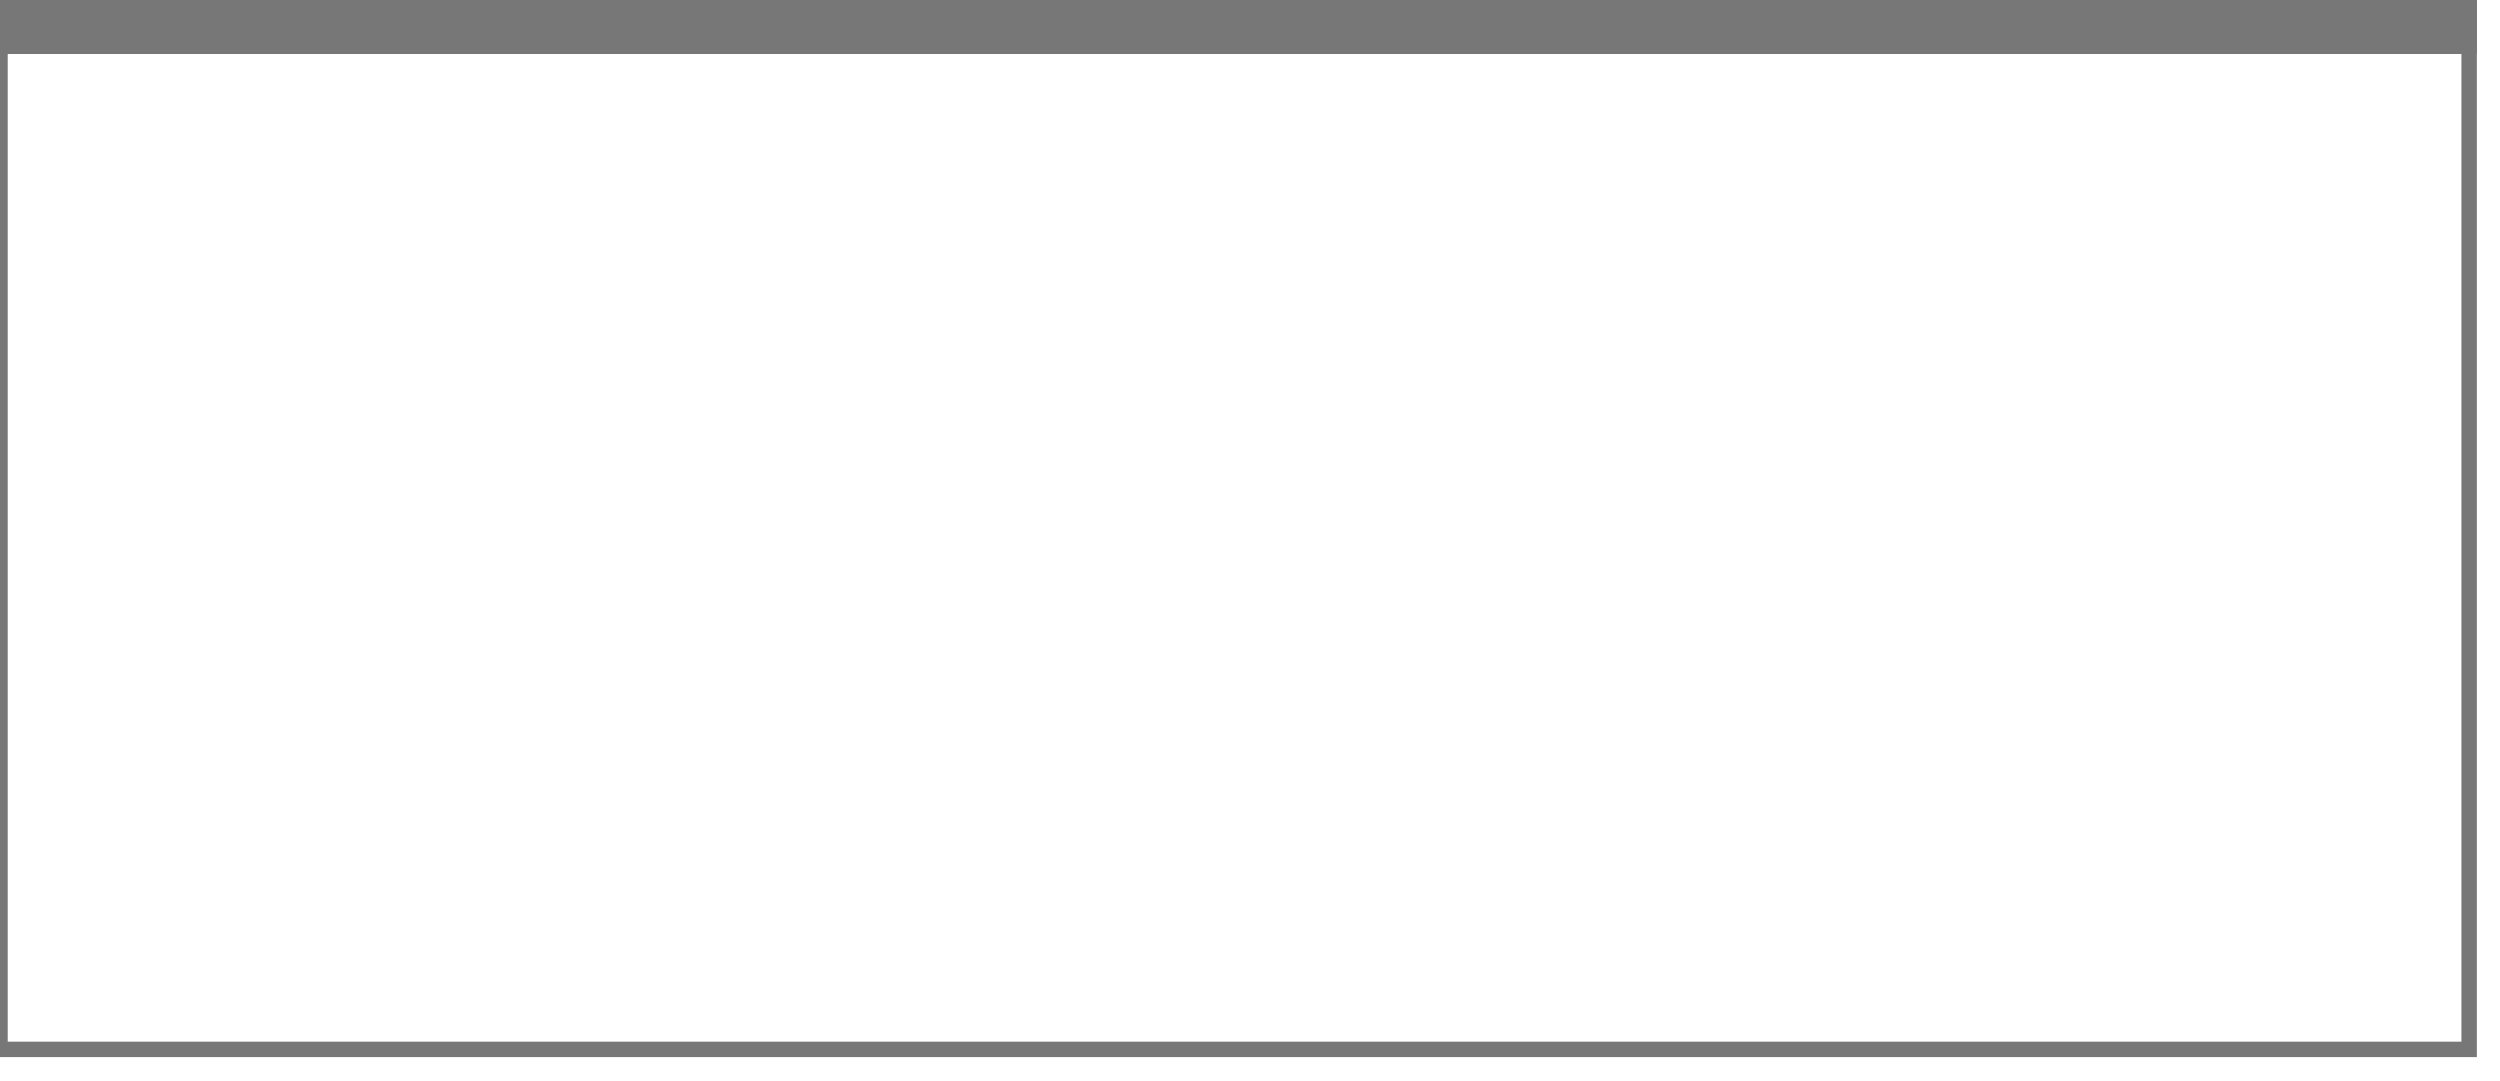
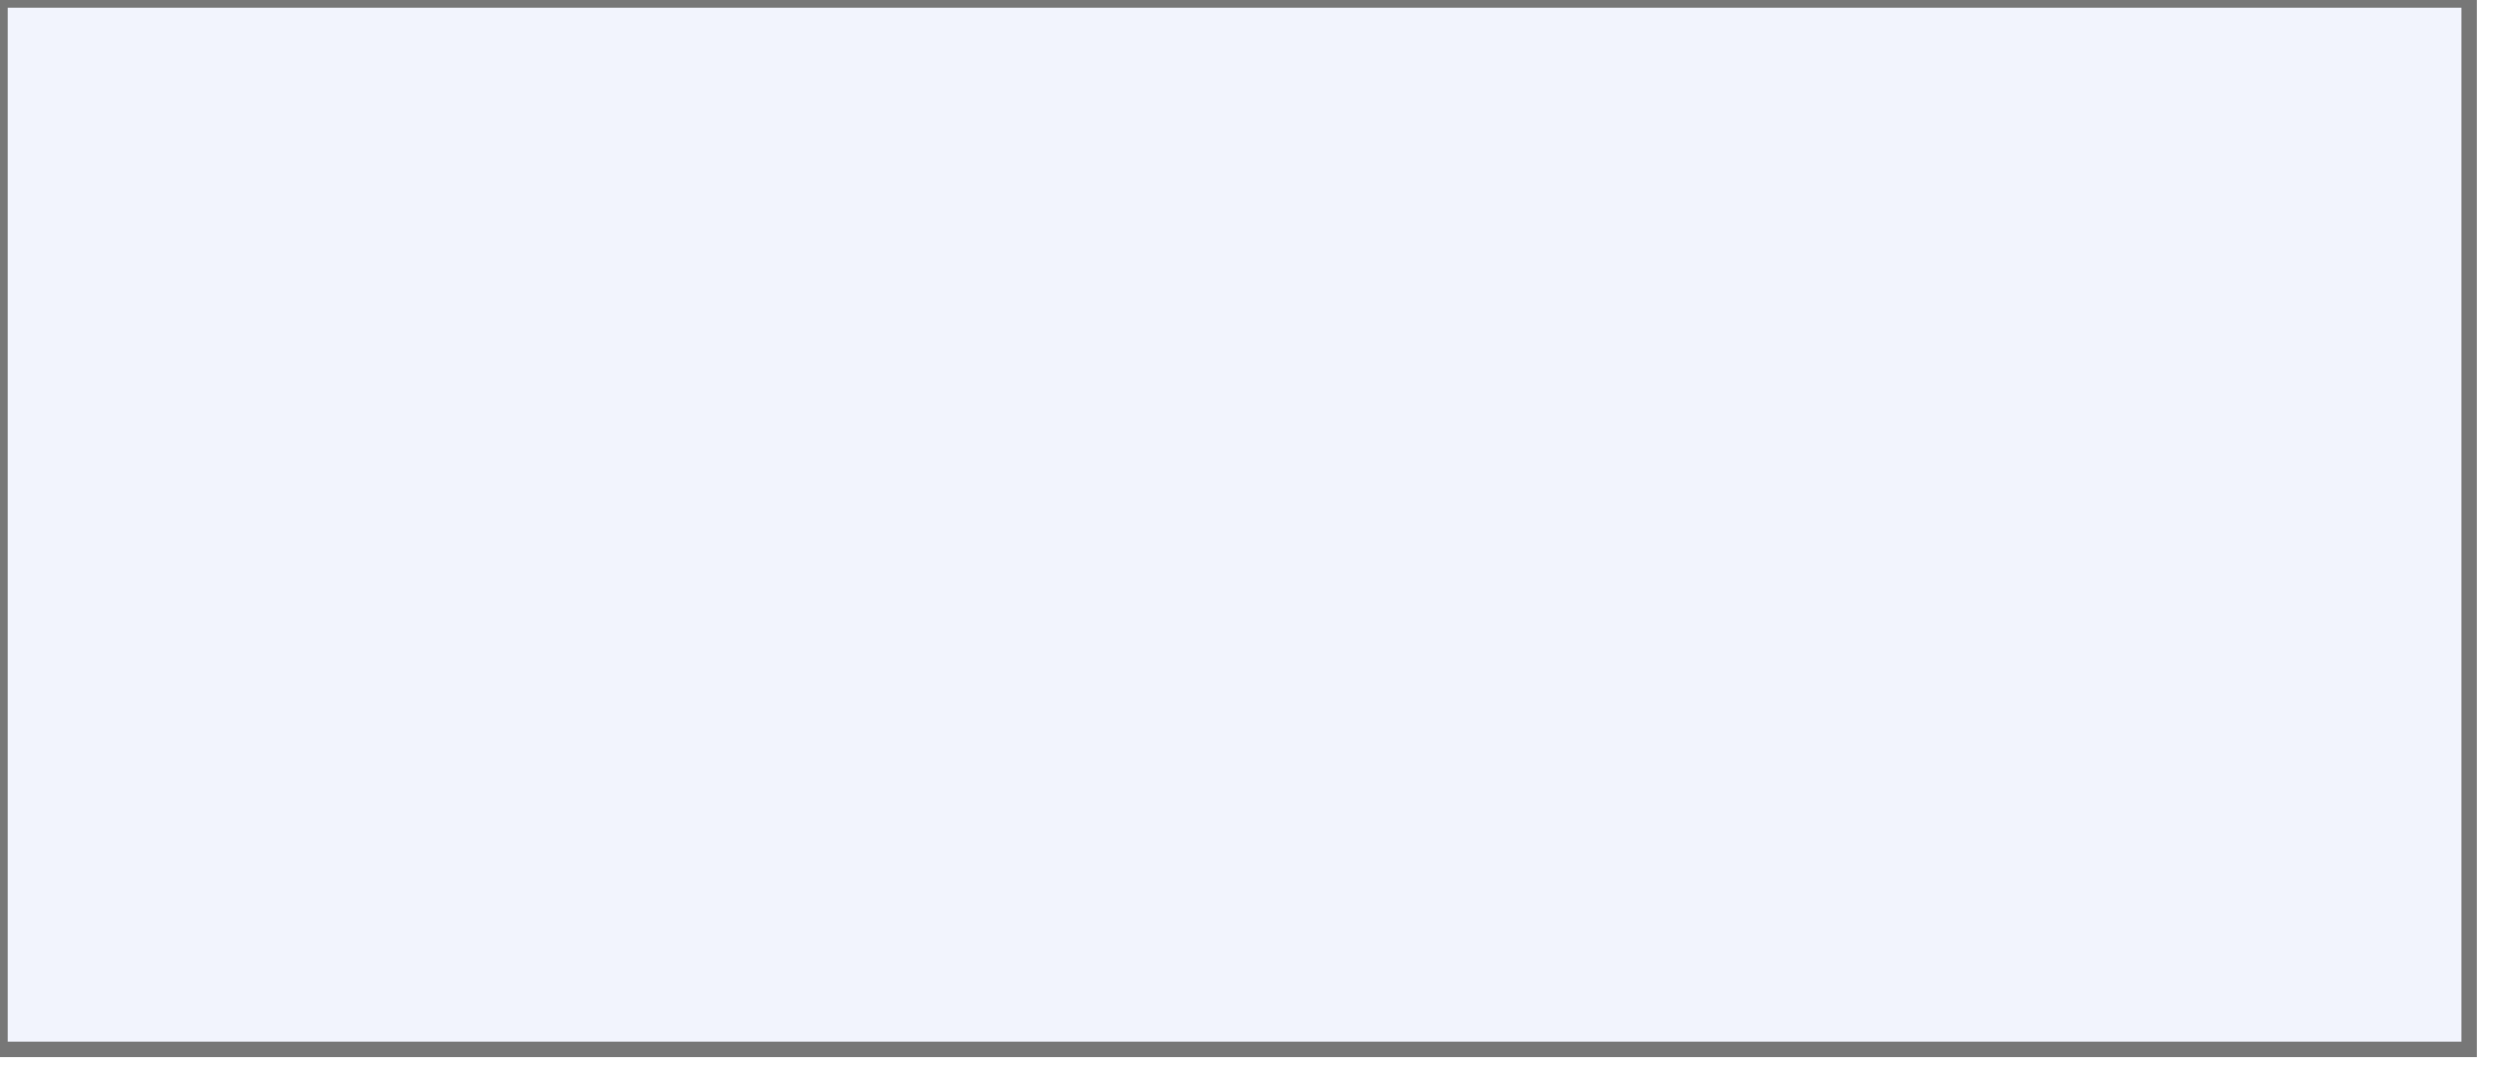
<svg xmlns="http://www.w3.org/2000/svg" xmlns:ns1="http://www.b3mn.org/oryx" width="162" height="70" version="1.0">
  <defs />
  <g ns1:minimumSize="40 34">
-     <rect ns1:anchor="top" ns1:resize="vertical horizontal" x="0" y="0" width="160" height="68" stroke="#777777" stroke-width="1" fill="none" />
-     <rect ns1:anchor="top" ns1:resize="vertical horizontal" x="0" y="0" width="160" height="3" stroke="#777777" stroke-width="1" fill="#777777" />
+     <rect id="g" ns1:resize="vertical horizontal" x="0" y="0" width="160" height="68" stroke="#777777" stroke-width="1" fill="#f2f4fd" />
  </g>
</svg>
